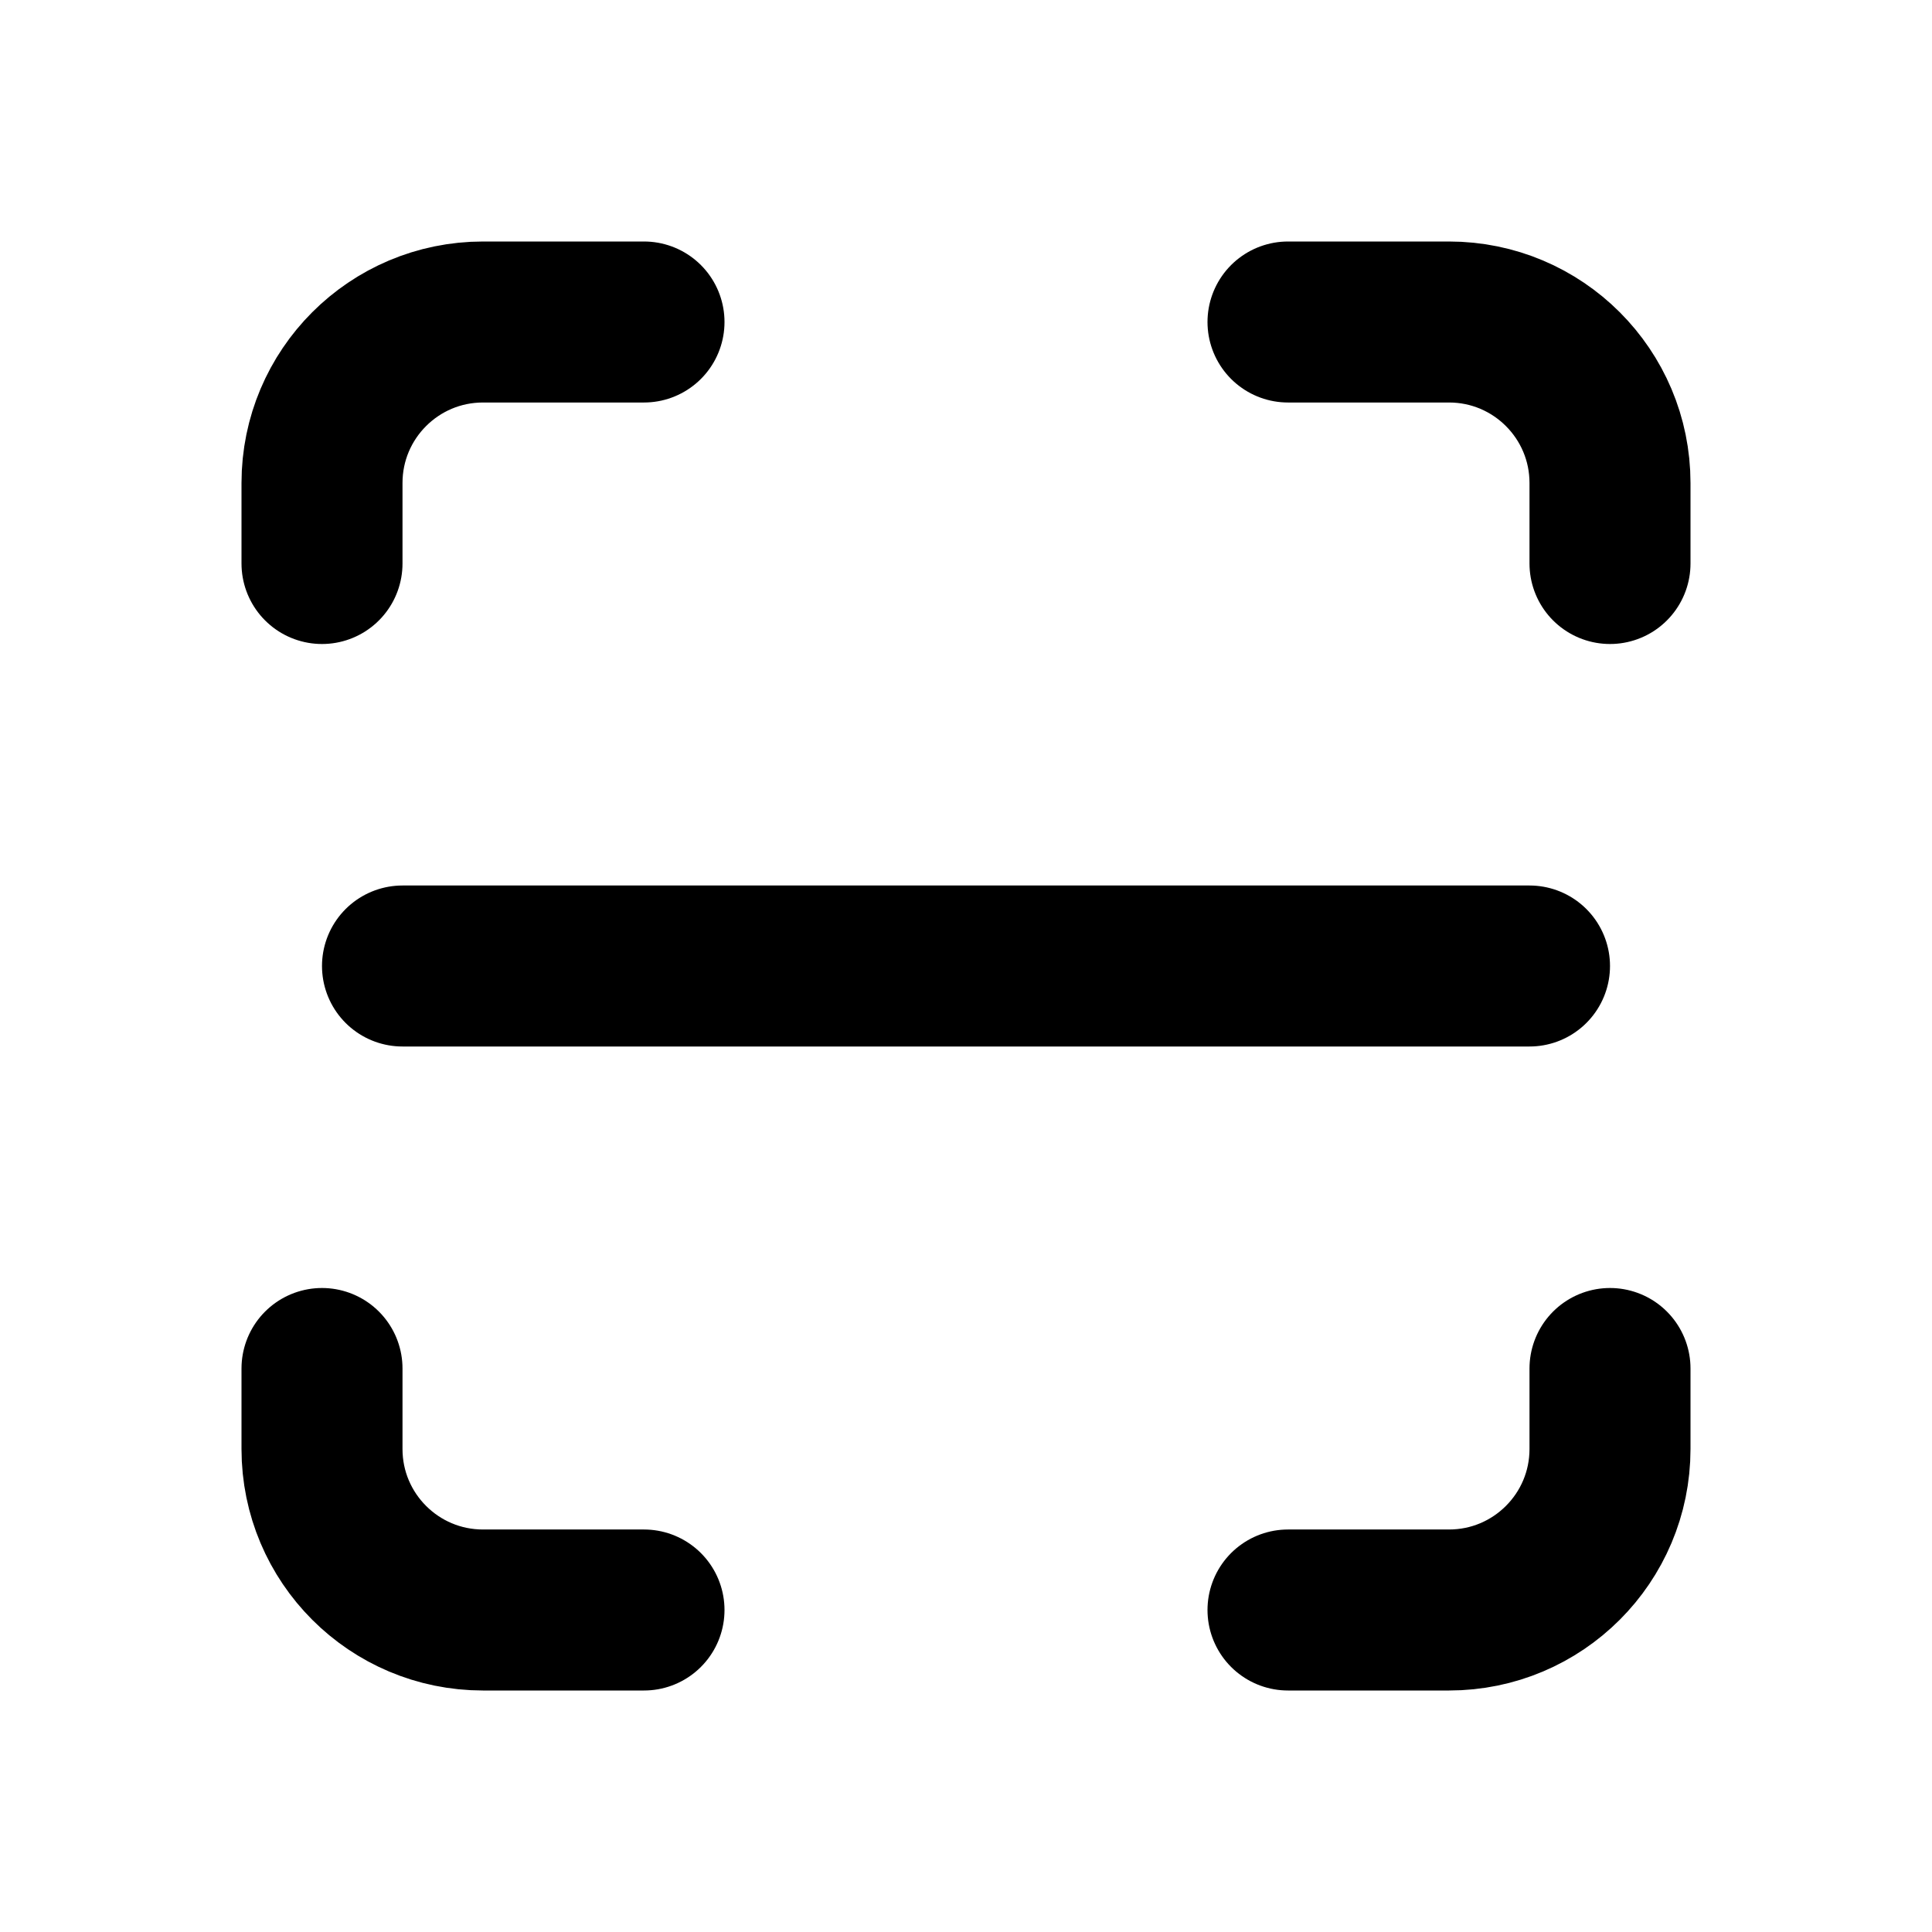
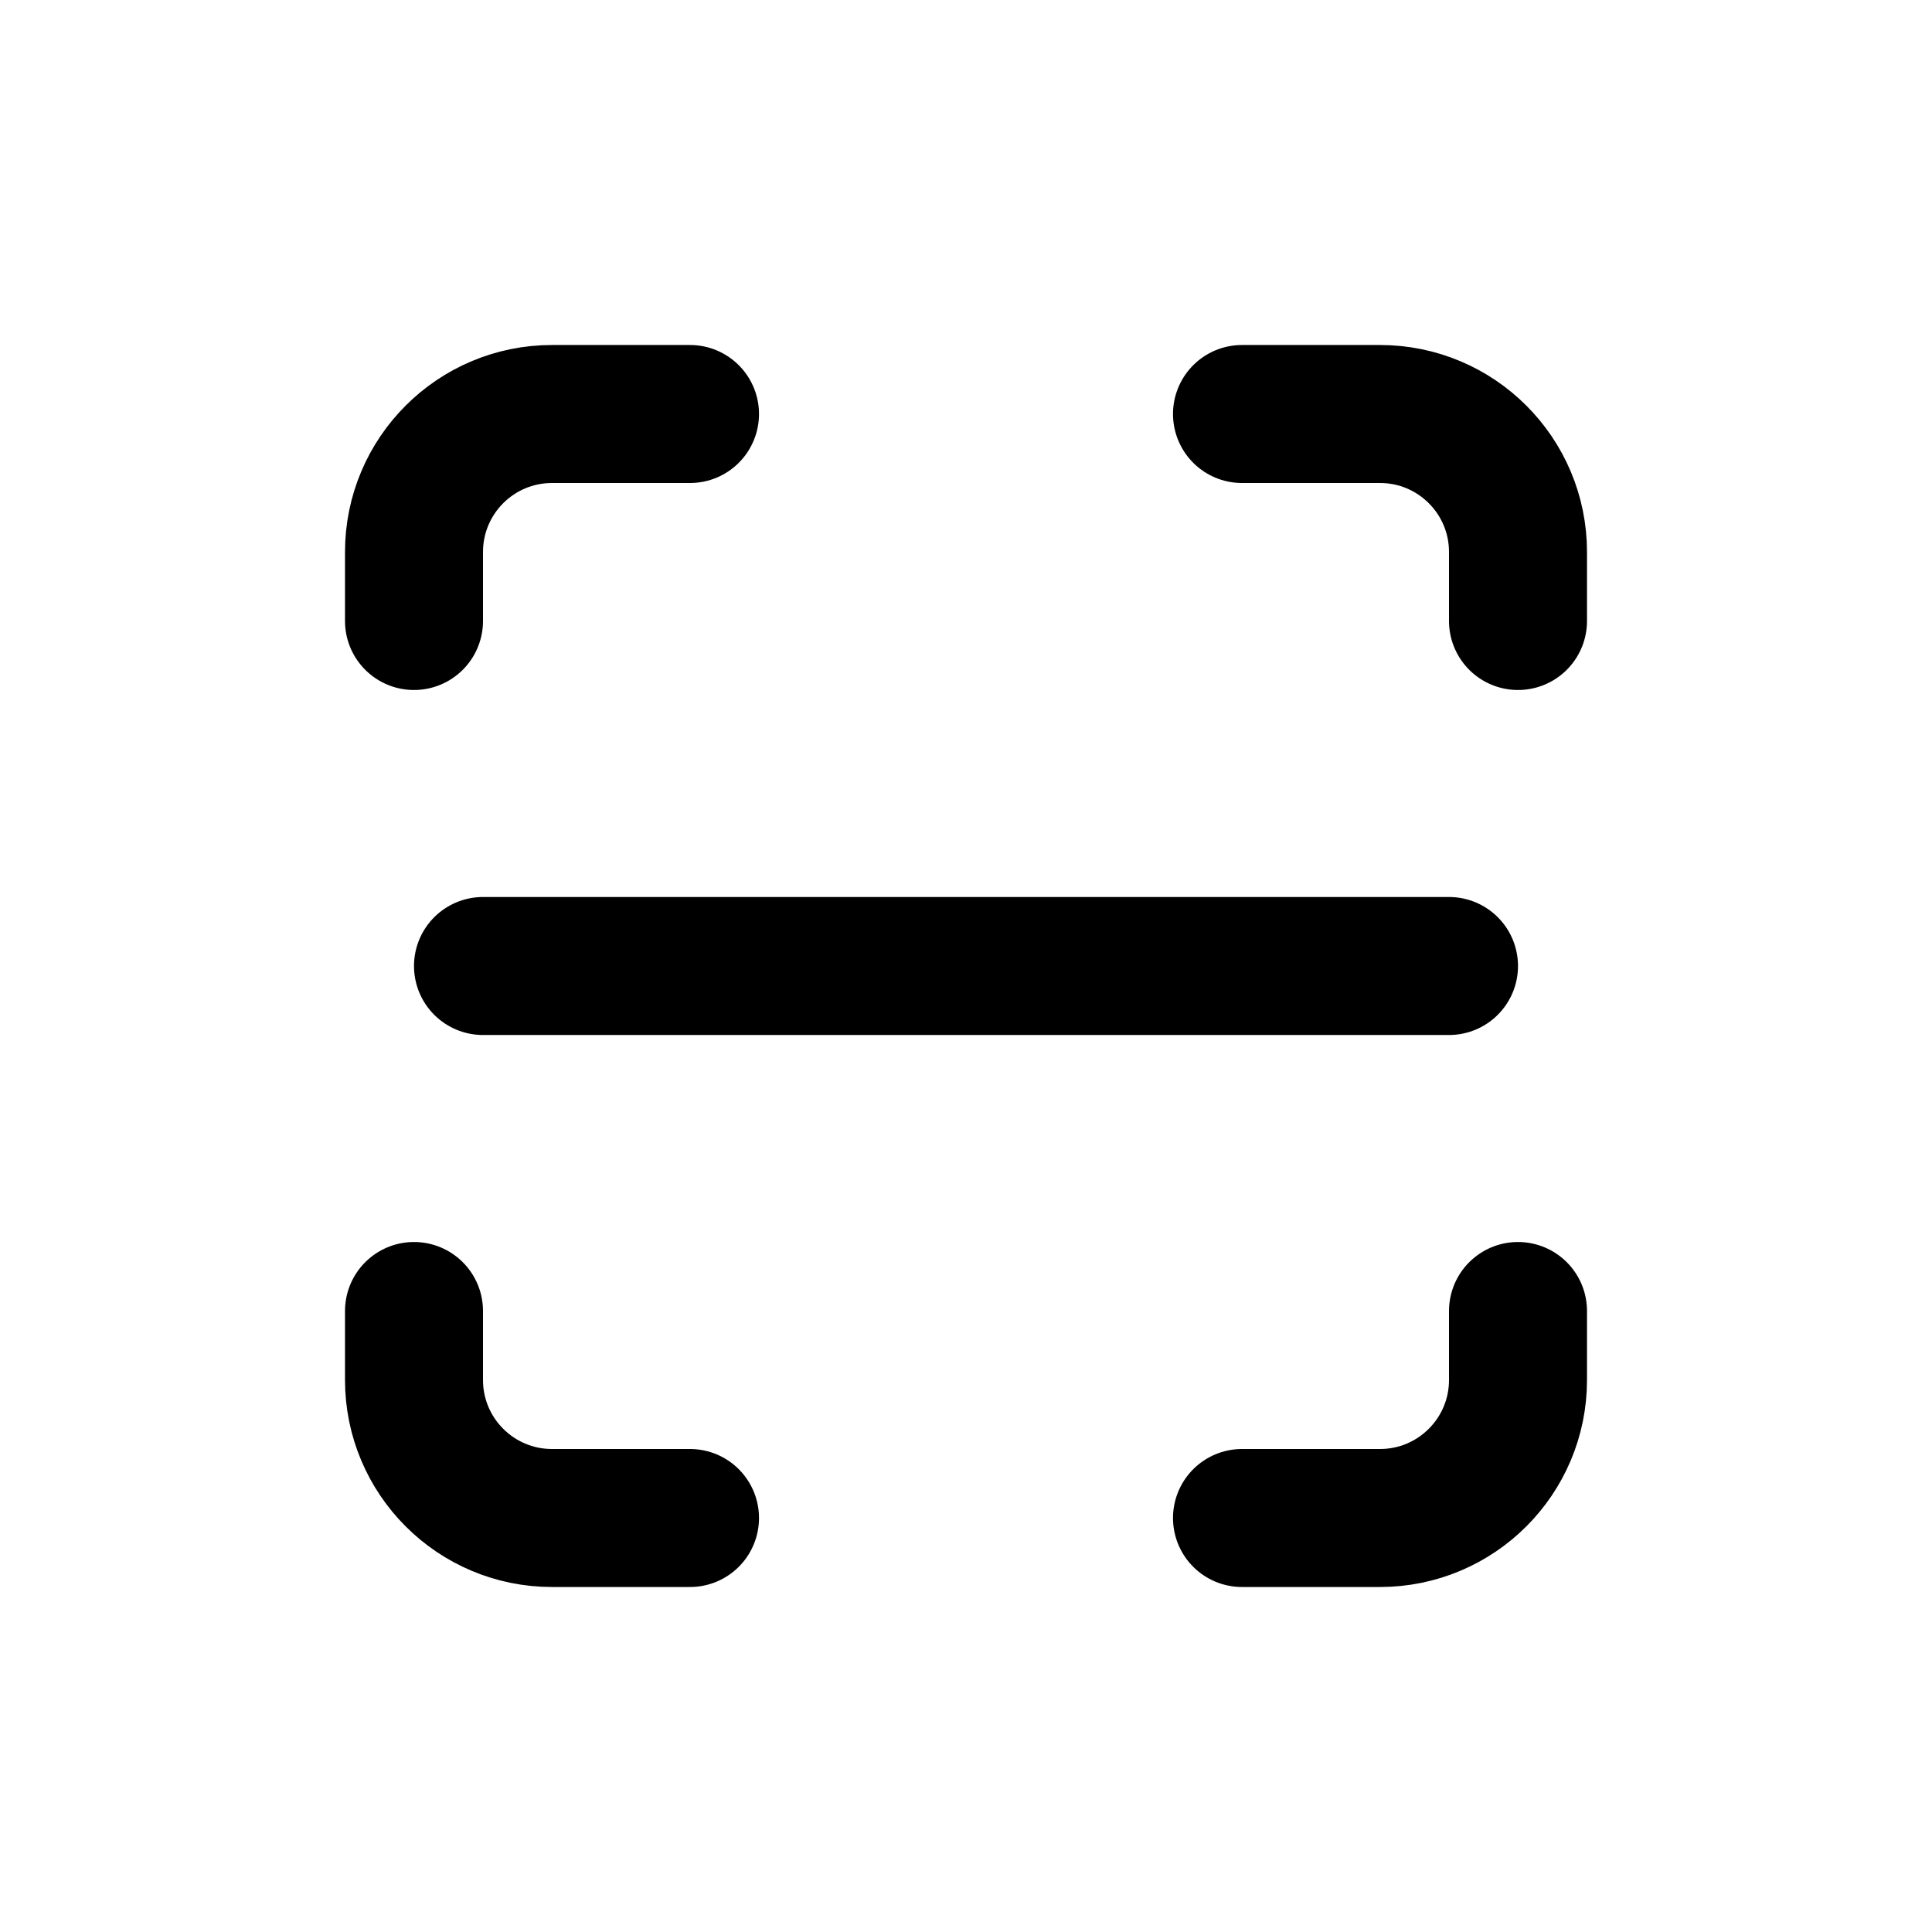
- <svg xmlns="http://www.w3.org/2000/svg" viewBox="0 0 24 24" fill="none" stroke="currentColor" stroke-width="2" stroke-linecap="round" stroke-linejoin="round">
+ <svg xmlns="http://www.w3.org/2000/svg" viewBox="-2 -2 28 28" fill="none" stroke="currentColor" stroke-width="2" stroke-linecap="round" stroke-linejoin="round">
  <path d="M4 7v-1a2 2 0 0 1 2 -2h2" />
  <path d="M4 17v1a2 2 0 0 0 2 2h2" />
  <path d="M16 4h2a2 2 0 0 1 2 2v1" />
  <path d="M16 20h2a2 2 0 0 0 2 -2v-1" />
  <path d="M5 12l14 0" />
</svg>
